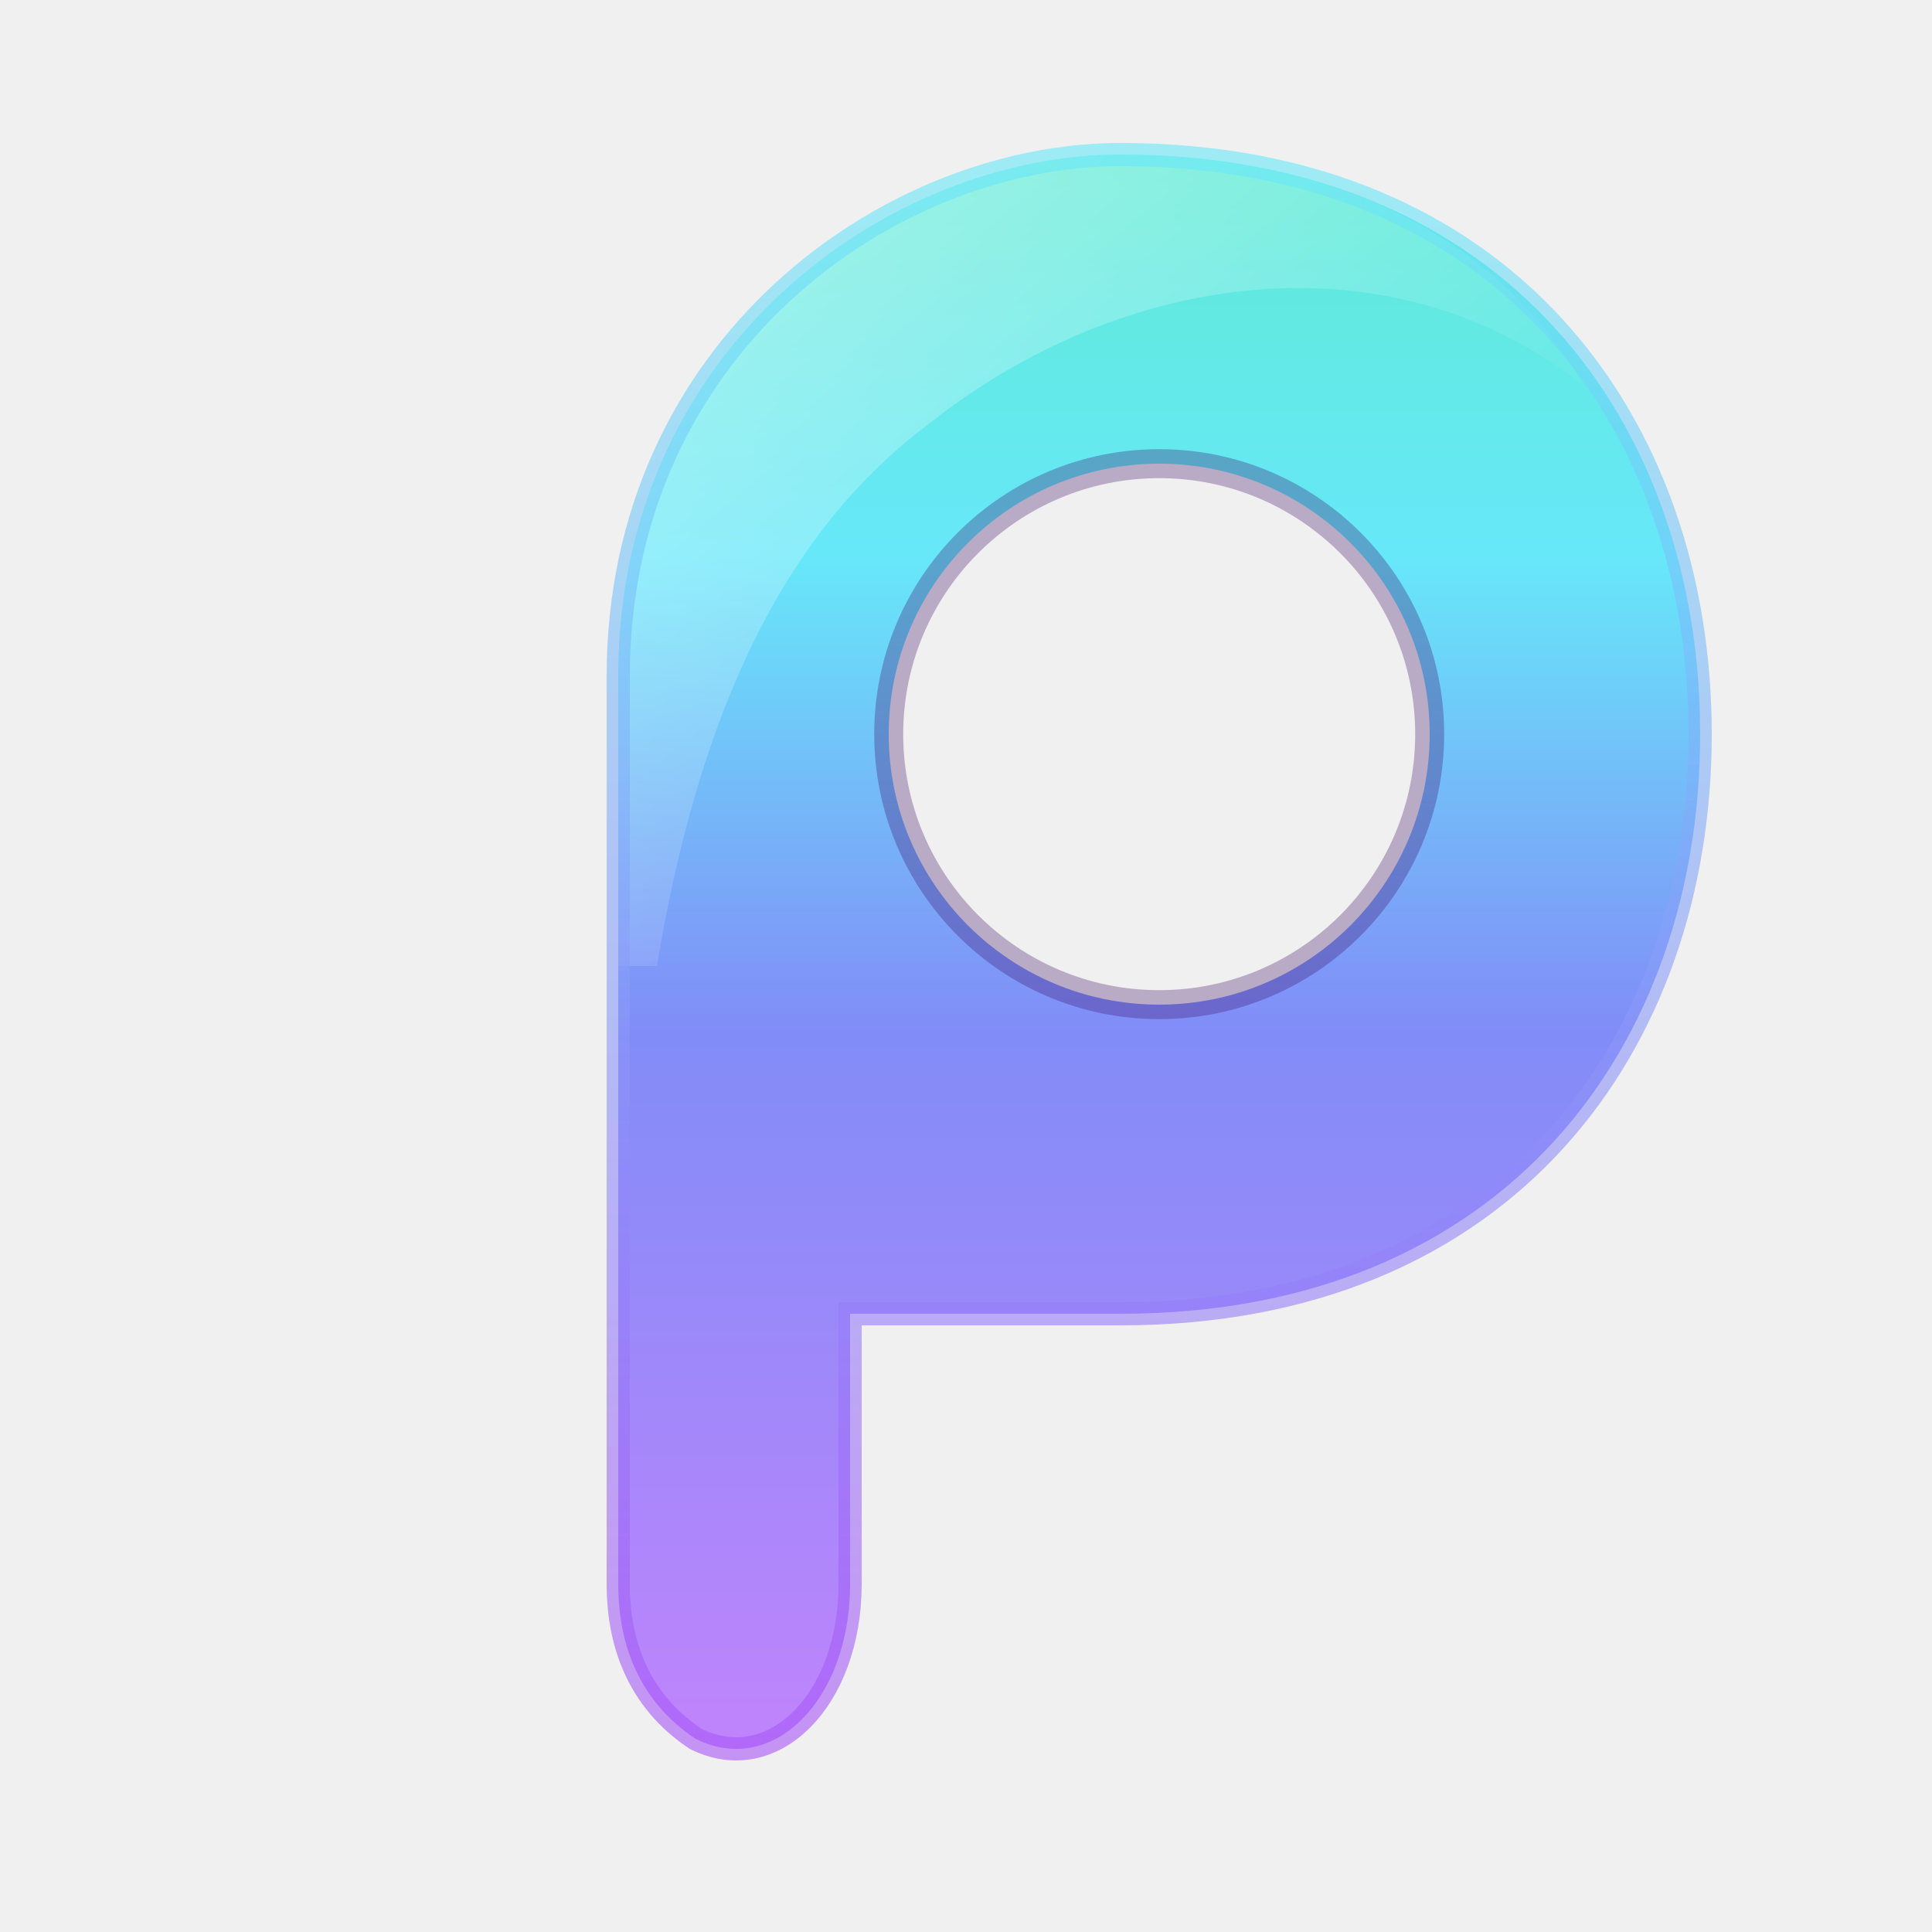
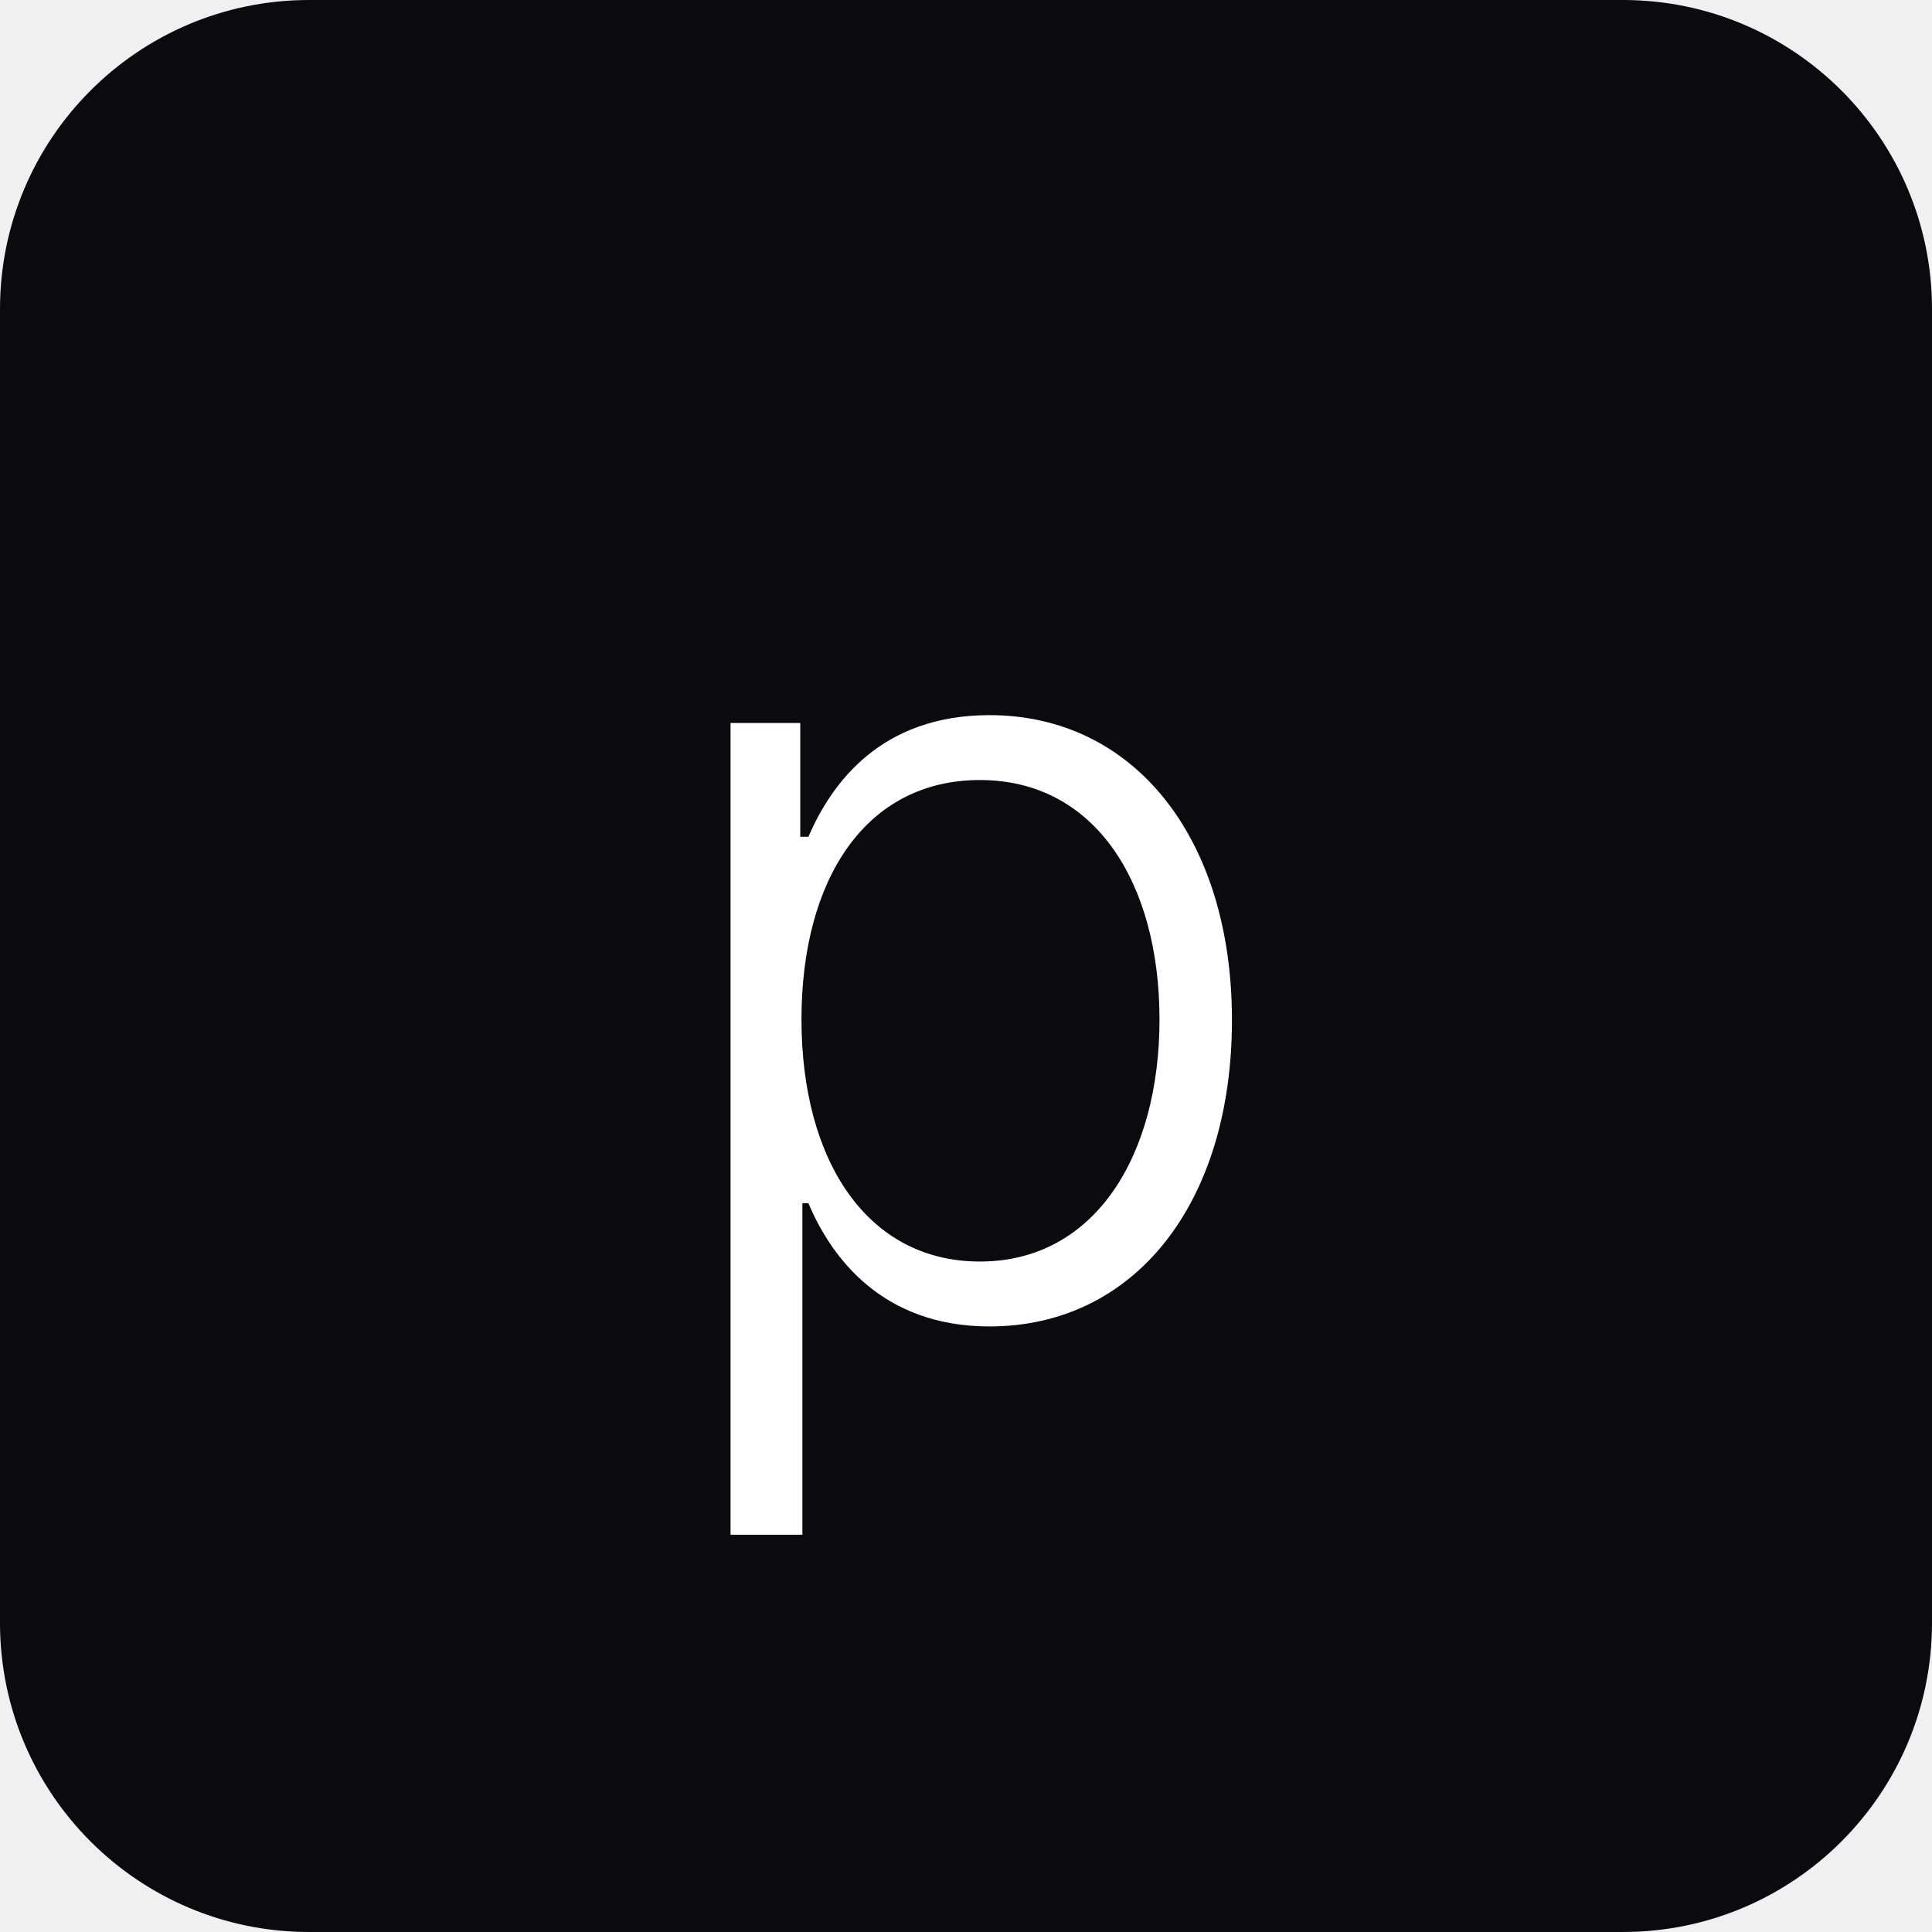
- <svg xmlns="http://www.w3.org/2000/svg" viewBox="0 0 100 100" fill="none">
-   <defs>
-     <linearGradient id="bodyGrad" x1="50%" y1="0%" x2="50%" y2="100%">
-       <stop offset="0%" stop-color="#5eead4" />
-       <stop offset="25%" stop-color="#67e8f9" />
-       <stop offset="55%" stop-color="#818cf8" />
-       <stop offset="100%" stop-color="#c084fc" />
-     </linearGradient>
-     <linearGradient id="shine" x1="20%" y1="0%" x2="80%" y2="60%">
-       <stop offset="0%" stop-color="#fff" stop-opacity="0.4" />
-       <stop offset="100%" stop-color="#fff" stop-opacity="0" />
-     </linearGradient>
-     <linearGradient id="edgeGrad" x1="50%" y1="0%" x2="50%" y2="100%">
-       <stop offset="0%" stop-color="#67e8f9" stop-opacity="0.6" />
-       <stop offset="100%" stop-color="#a855f7" stop-opacity="0.6" />
-     </linearGradient>
-     <mask id="pMask">
-       <rect width="100" height="100" fill="white" />
-       <circle cx="60" cy="38" r="14" fill="black" />
-     </mask>
-   </defs>
-   <g mask="url(#pMask)">
-     <path d="       M 32 82       L 32 35       C 32 18, 46 8, 58 8       C 78 8, 88 22, 88 38       C 88 54, 78 68, 58 68       L 44 68       L 44 82       C 44 88, 40 92, 36 90       C 33 88, 32 85, 32 82       Z     " fill="url(#bodyGrad)" />
-     <path d="       M 32 35       C 32 18, 46 8, 58 8       C 70 8, 78 13, 82 20       C 72 12, 58 14, 48 22       C 40 28, 36 38, 34 50       L 32 50       Z     " fill="url(#shine)" />
-   </g>
-   <path d="     M 32 82     L 32 35     C 32 18, 46 8, 58 8     C 78 8, 88 22, 88 38     C 88 54, 78 68, 58 68     L 44 68     L 44 82     C 44 88, 40 92, 36 90     C 33 88, 32 85, 32 82     Z   " fill="none" stroke="url(#edgeGrad)" stroke-width="1.2" />
-   <circle cx="60" cy="38" r="14" fill="none" stroke="#3b0764" stroke-width="1.5" stroke-opacity="0.3" />
+ <svg xmlns="http://www.w3.org/2000/svg" viewBox="0 0 100 100">
+   <rect width="100" height="100" rx="16" fill="#0a0a0f" />
+   <text x="50" y="68" text-anchor="middle" font-family="'Inter', 'Segoe UI', -apple-system, sans-serif" font-size="56" font-weight="300" fill="#ffffff">p</text>
</svg>
